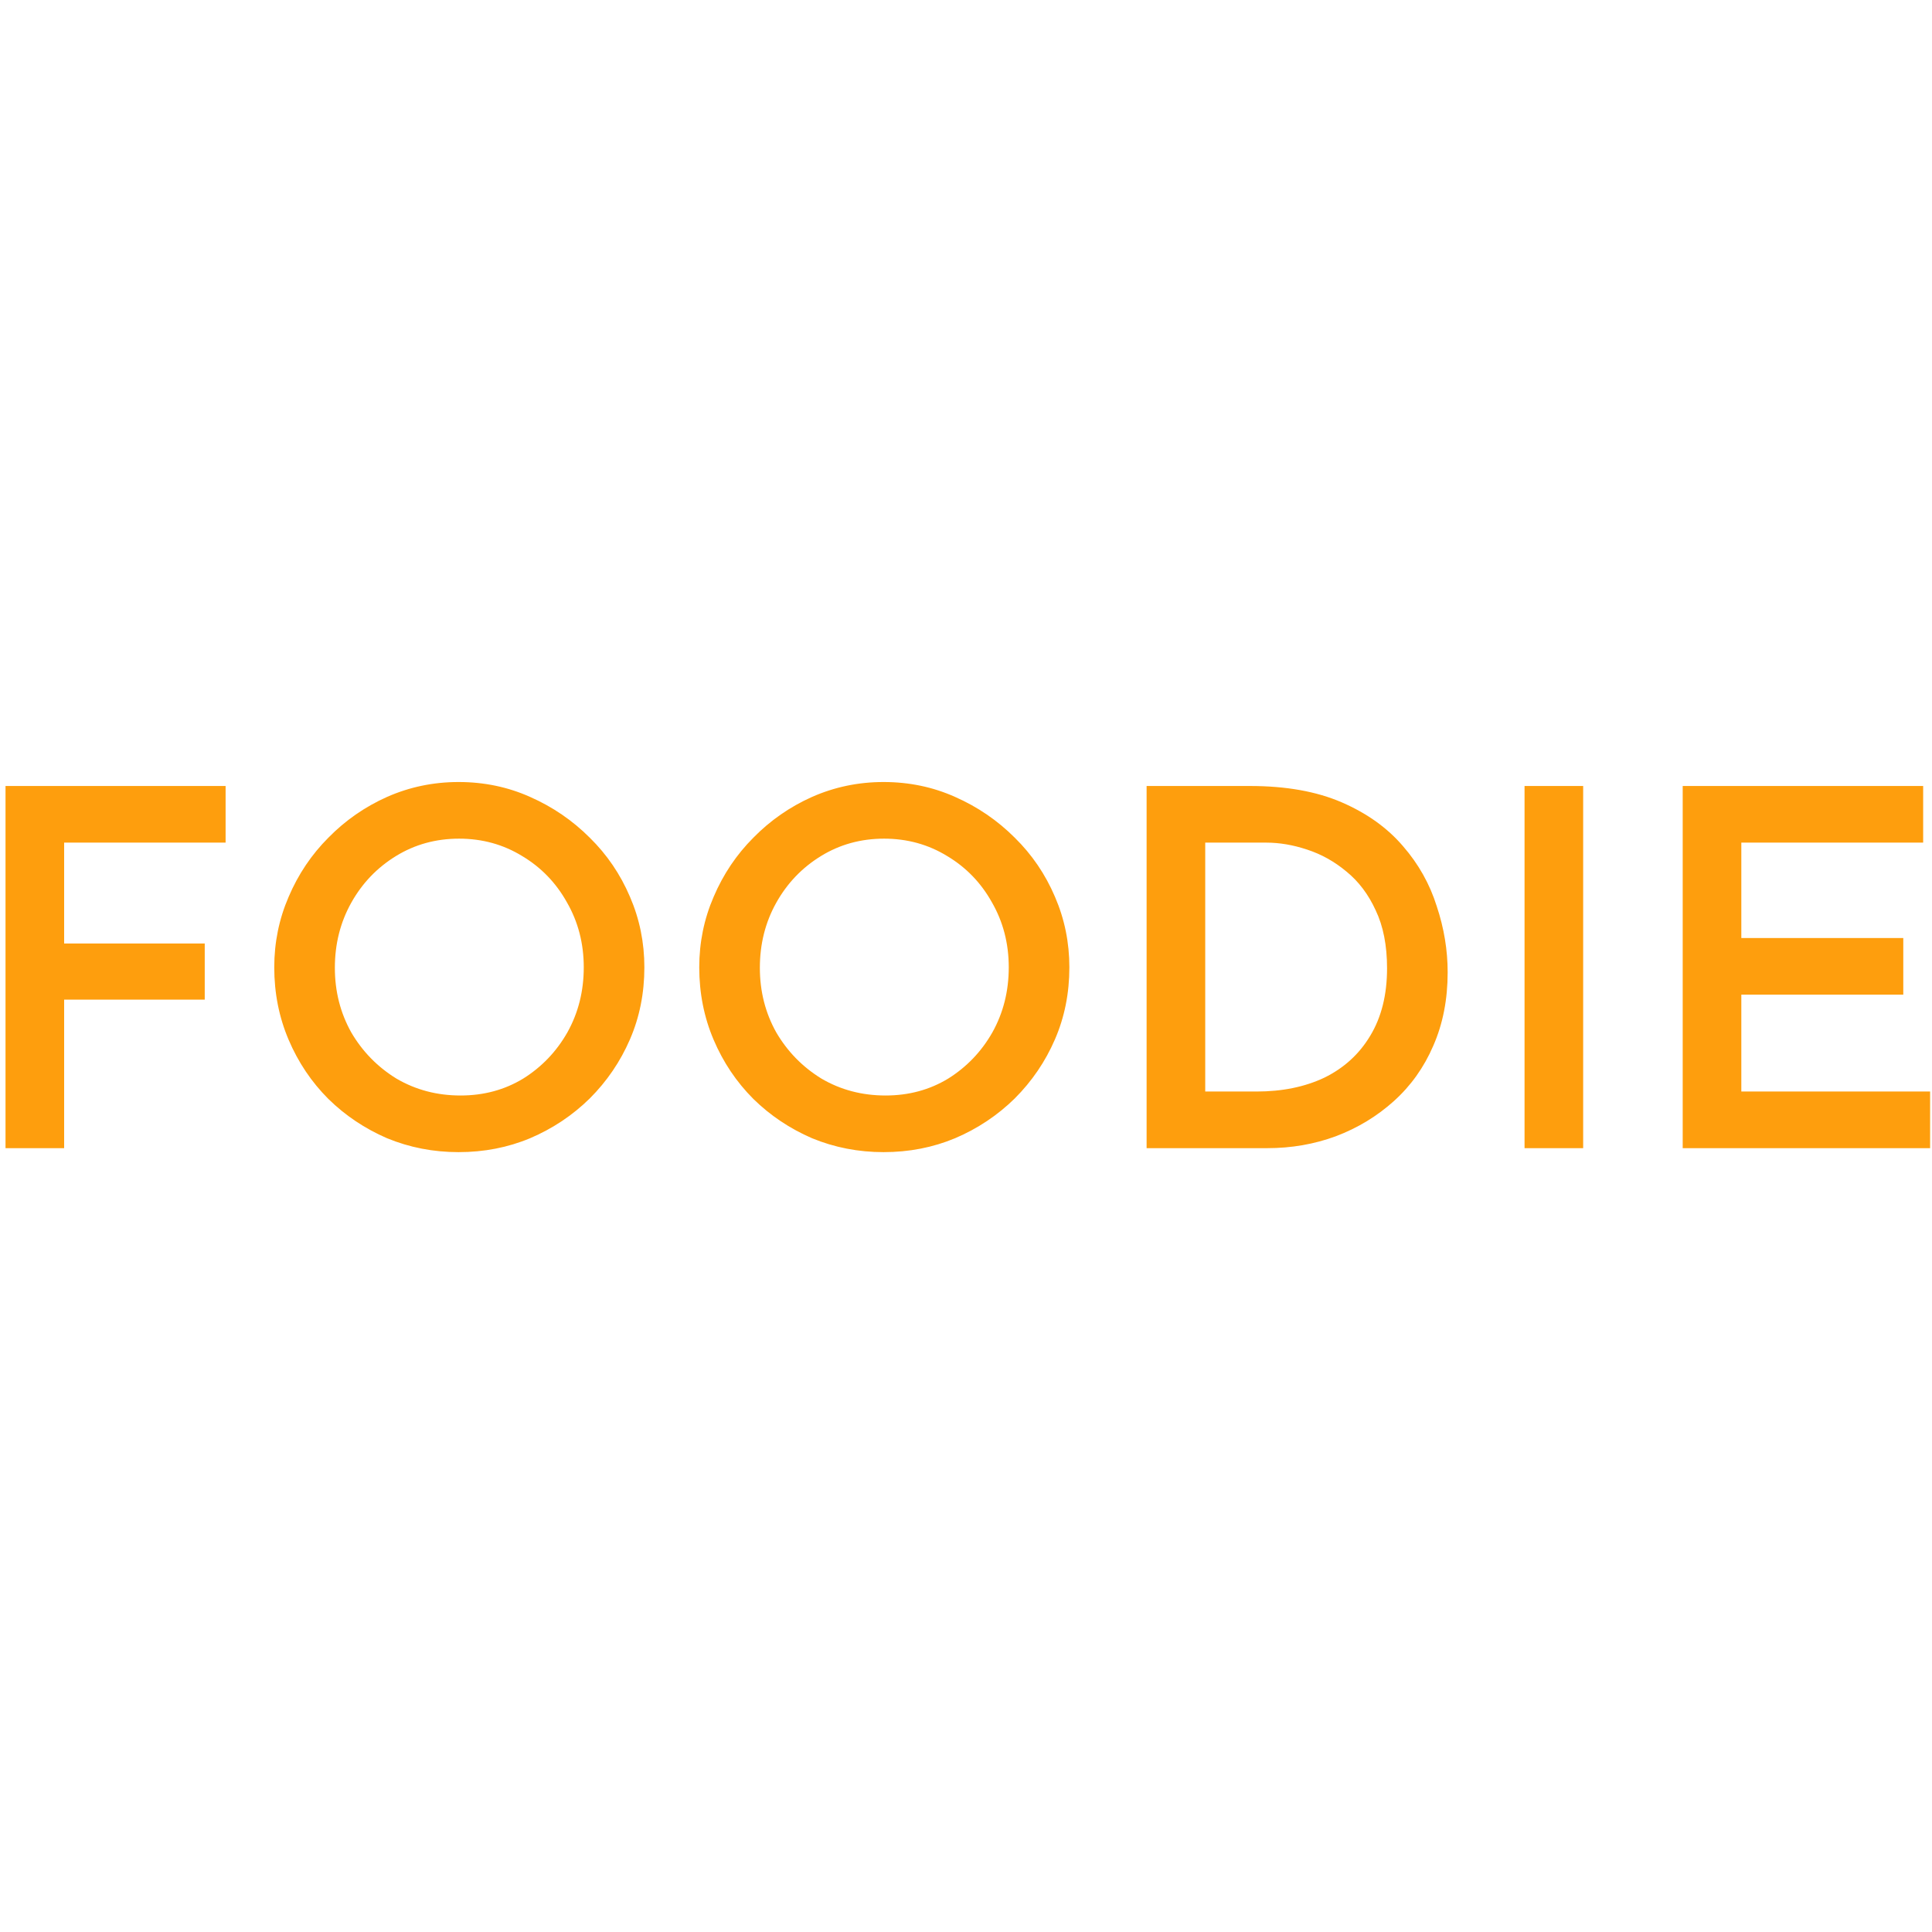
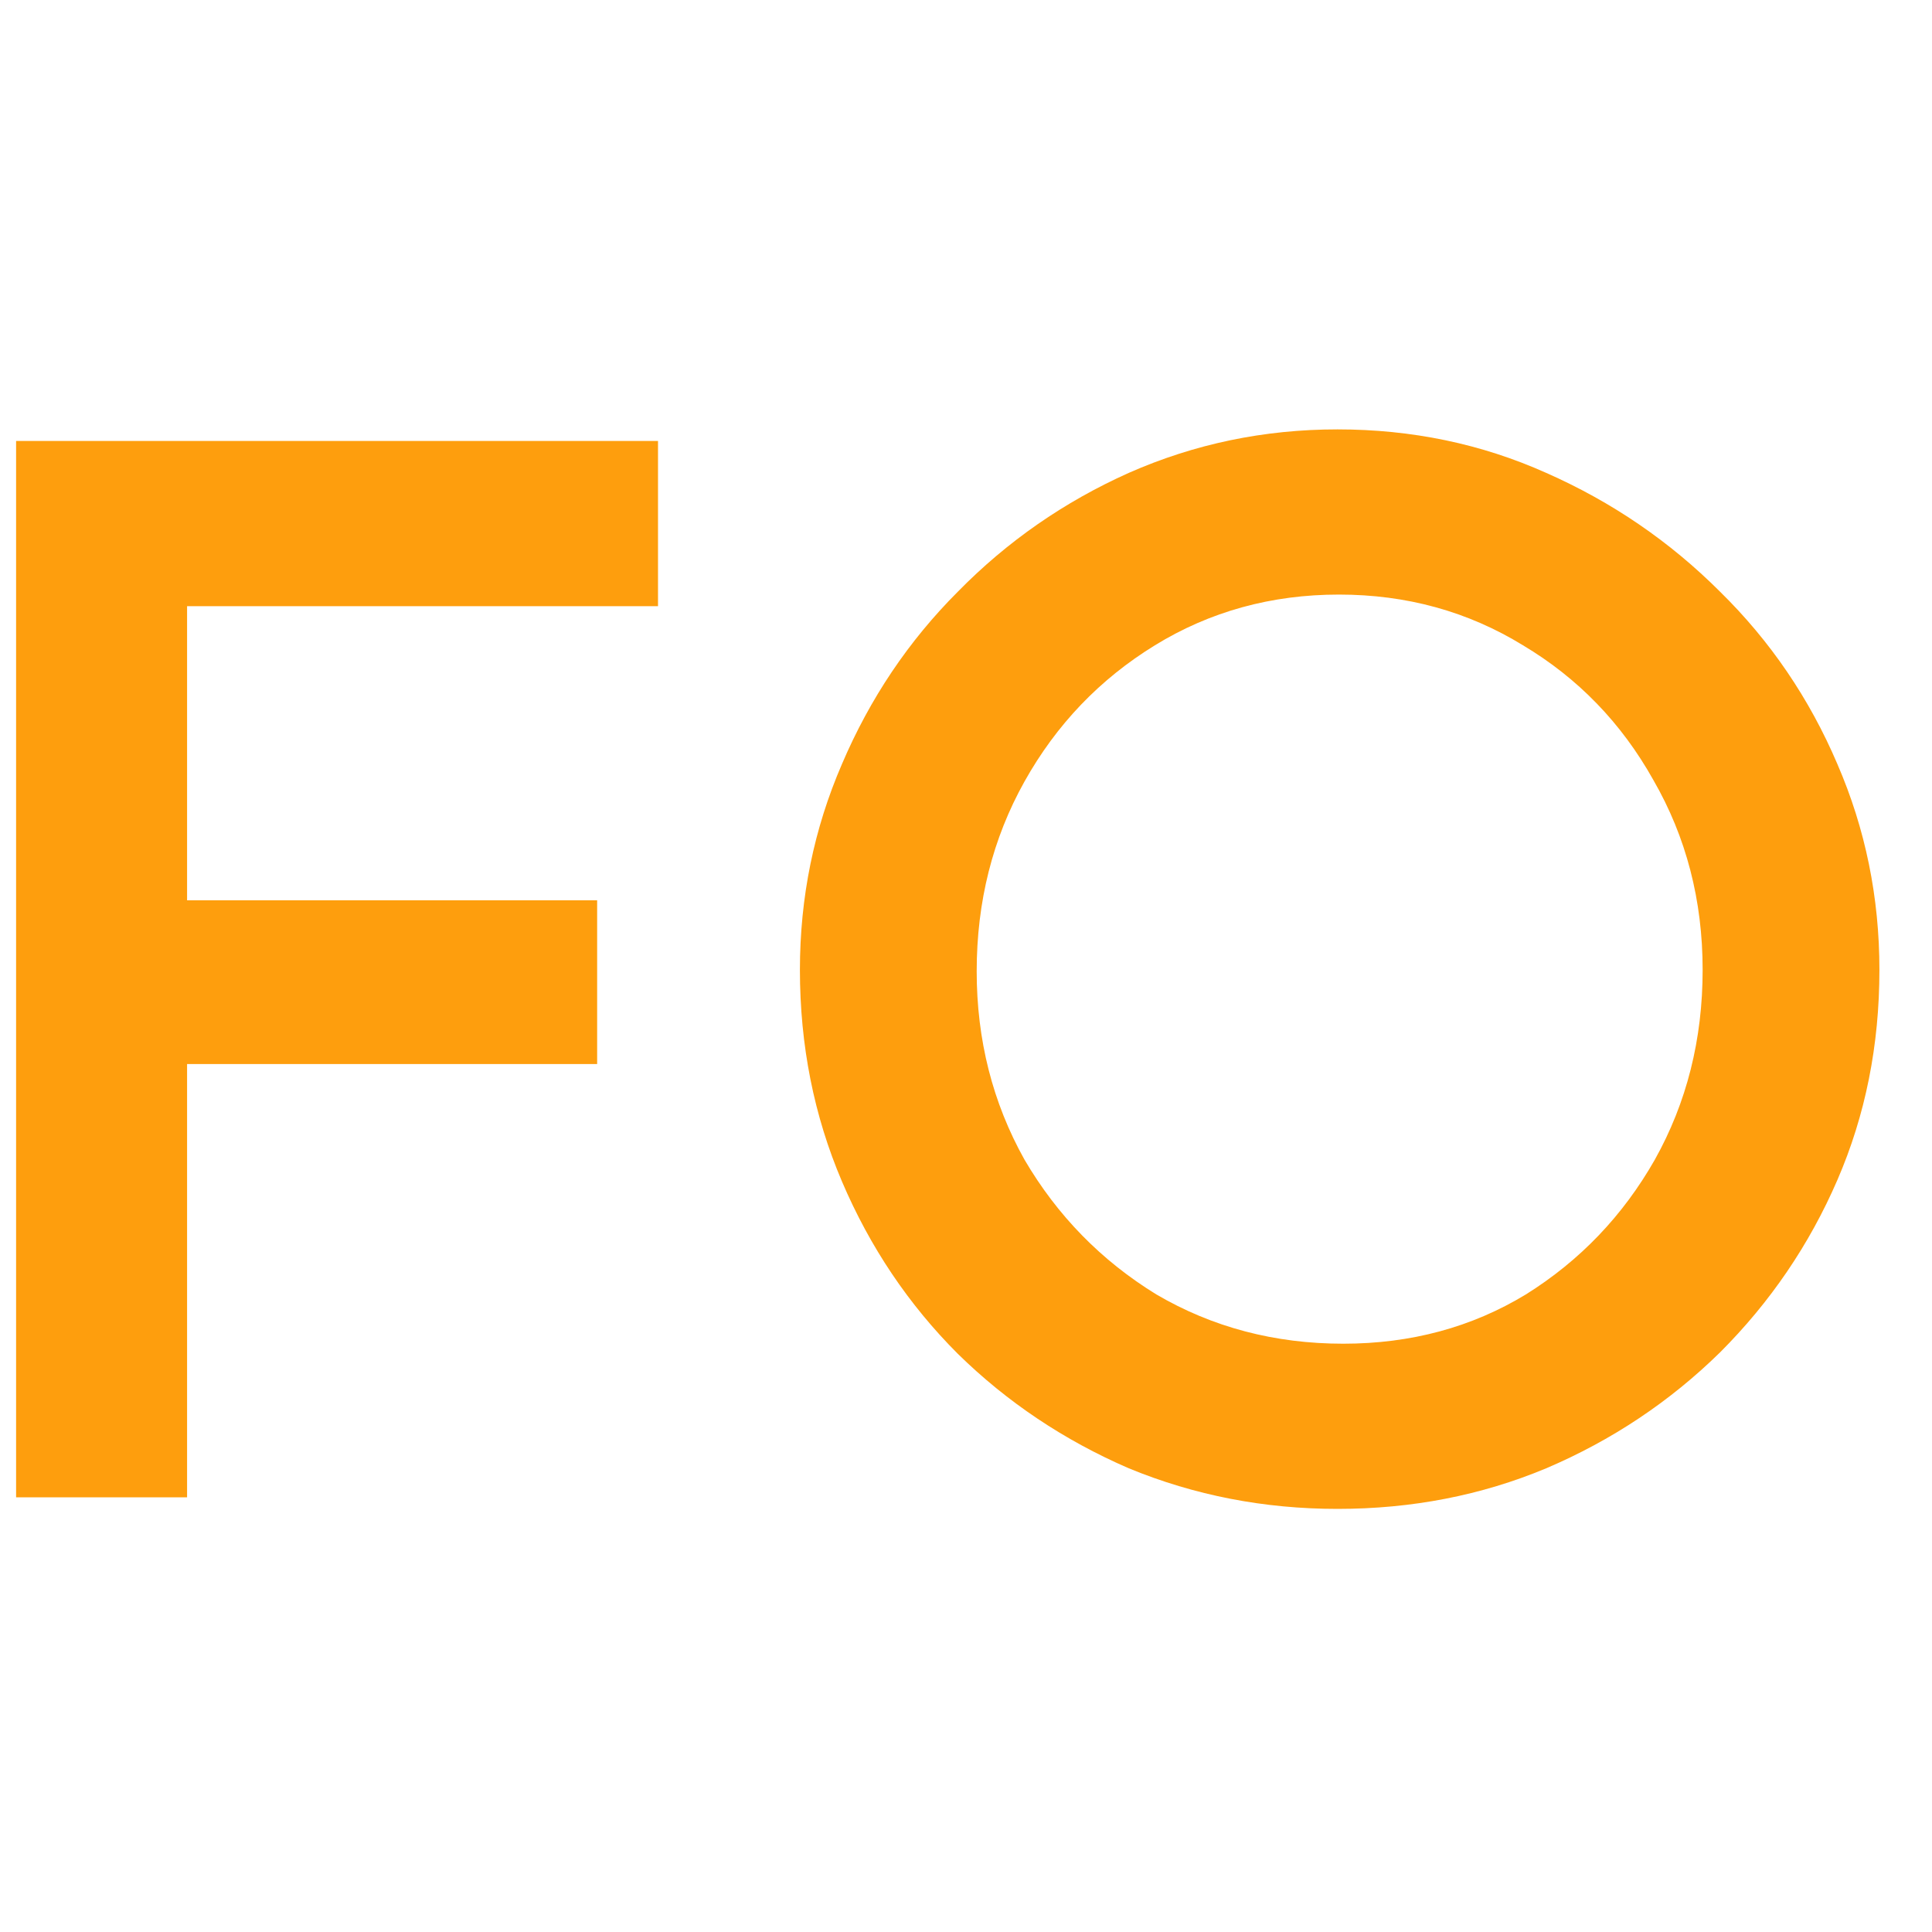
- <svg xmlns="http://www.w3.org/2000/svg" width="600" height="600" viewBox="0 0 175 35" fill="none">
+ <svg xmlns="http://www.w3.org/2000/svg" width="355" height="355" viewBox="0 0 60 35" fill="none">
  <path d="M0.5 1.195H20.435V6.325H5.81V15.46H18.545V20.545H5.81V34H0.5V1.195ZM24.842 17.62C24.842 15.37 25.277 13.24 26.147 11.23C27.017 9.19 28.217 7.405 29.747 5.875C31.277 4.315 33.047 3.085 35.057 2.185C37.097 1.285 39.257 0.835 41.537 0.835C43.847 0.835 46.007 1.285 48.017 2.185C50.057 3.085 51.857 4.315 53.417 5.875C54.977 7.405 56.192 9.19 57.062 11.23C57.932 13.24 58.367 15.37 58.367 17.62C58.367 19.96 57.932 22.135 57.062 24.145C56.192 26.155 54.977 27.94 53.417 29.5C51.857 31.03 50.057 32.23 48.017 33.1C46.007 33.94 43.847 34.36 41.537 34.36C39.257 34.36 37.097 33.94 35.057 33.1C33.047 32.23 31.277 31.045 29.747 29.545C28.217 28.015 27.017 26.23 26.147 24.19C25.277 22.15 24.842 19.96 24.842 17.62ZM30.332 17.665C30.332 19.795 30.827 21.745 31.817 23.515C32.837 25.255 34.202 26.65 35.912 27.7C37.652 28.72 39.587 29.23 41.717 29.23C43.817 29.23 45.707 28.72 47.387 27.7C49.067 26.65 50.402 25.255 51.392 23.515C52.382 21.745 52.877 19.78 52.877 17.62C52.877 15.46 52.367 13.495 51.347 11.725C50.357 9.955 49.007 8.56 47.297 7.54C45.587 6.49 43.682 5.965 41.582 5.965C39.482 5.965 37.577 6.49 35.867 7.54C34.157 8.59 32.807 10 31.817 11.77C30.827 13.54 30.332 15.505 30.332 17.665ZM63.338 17.62C63.338 15.37 63.773 13.24 64.643 11.23C65.513 9.19 66.713 7.405 68.243 5.875C69.773 4.315 71.543 3.085 73.553 2.185C75.593 1.285 77.753 0.835 80.033 0.835C82.343 0.835 84.503 1.285 86.513 2.185C88.553 3.085 90.353 4.315 91.913 5.875C93.473 7.405 94.688 9.19 95.558 11.23C96.428 13.24 96.863 15.37 96.863 17.62C96.863 19.96 96.428 22.135 95.558 24.145C94.688 26.155 93.473 27.94 91.913 29.5C90.353 31.03 88.553 32.23 86.513 33.1C84.503 33.94 82.343 34.36 80.033 34.36C77.753 34.36 75.593 33.94 73.553 33.1C71.543 32.23 69.773 31.045 68.243 29.545C66.713 28.015 65.513 26.23 64.643 24.19C63.773 22.15 63.338 19.96 63.338 17.62ZM68.828 17.665C68.828 19.795 69.323 21.745 70.313 23.515C71.333 25.255 72.698 26.65 74.408 27.7C76.148 28.72 78.083 29.23 80.213 29.23C82.313 29.23 84.203 28.72 85.883 27.7C87.563 26.65 88.898 25.255 89.888 23.515C90.878 21.745 91.373 19.78 91.373 17.62C91.373 15.46 90.863 13.495 89.843 11.725C88.853 9.955 87.503 8.56 85.793 7.54C84.083 6.49 82.178 5.965 80.078 5.965C77.978 5.965 76.073 6.49 74.363 7.54C72.653 8.59 71.303 10 70.313 11.77C69.323 13.54 68.828 15.505 68.828 17.665ZM103.859 34V1.195H113.219C116.489 1.195 119.264 1.69 121.544 2.68C123.824 3.67 125.669 4.99 127.079 6.64C128.489 8.26 129.509 10.075 130.139 12.085C130.799 14.065 131.129 16.06 131.129 18.07C131.129 20.53 130.694 22.75 129.824 24.73C128.984 26.68 127.799 28.345 126.269 29.725C124.739 31.105 122.984 32.17 121.004 32.92C119.054 33.64 116.984 34 114.794 34H103.859ZM109.169 28.87H113.804C116.144 28.87 118.199 28.45 119.969 27.61C121.739 26.74 123.119 25.48 124.109 23.83C125.129 22.15 125.639 20.11 125.639 17.71C125.639 15.64 125.294 13.885 124.604 12.445C123.944 11.005 123.059 9.835 121.949 8.935C120.869 8.035 119.684 7.375 118.394 6.955C117.134 6.535 115.904 6.325 114.704 6.325H109.169V28.87ZM138.093 1.195H143.403V34H138.093V1.195ZM152.419 1.195H174.199V6.325H157.729V14.965H172.399V20.095H157.729V28.87H174.829V34H152.419V1.195Z" fill="#FE9E0D" />
</svg>
